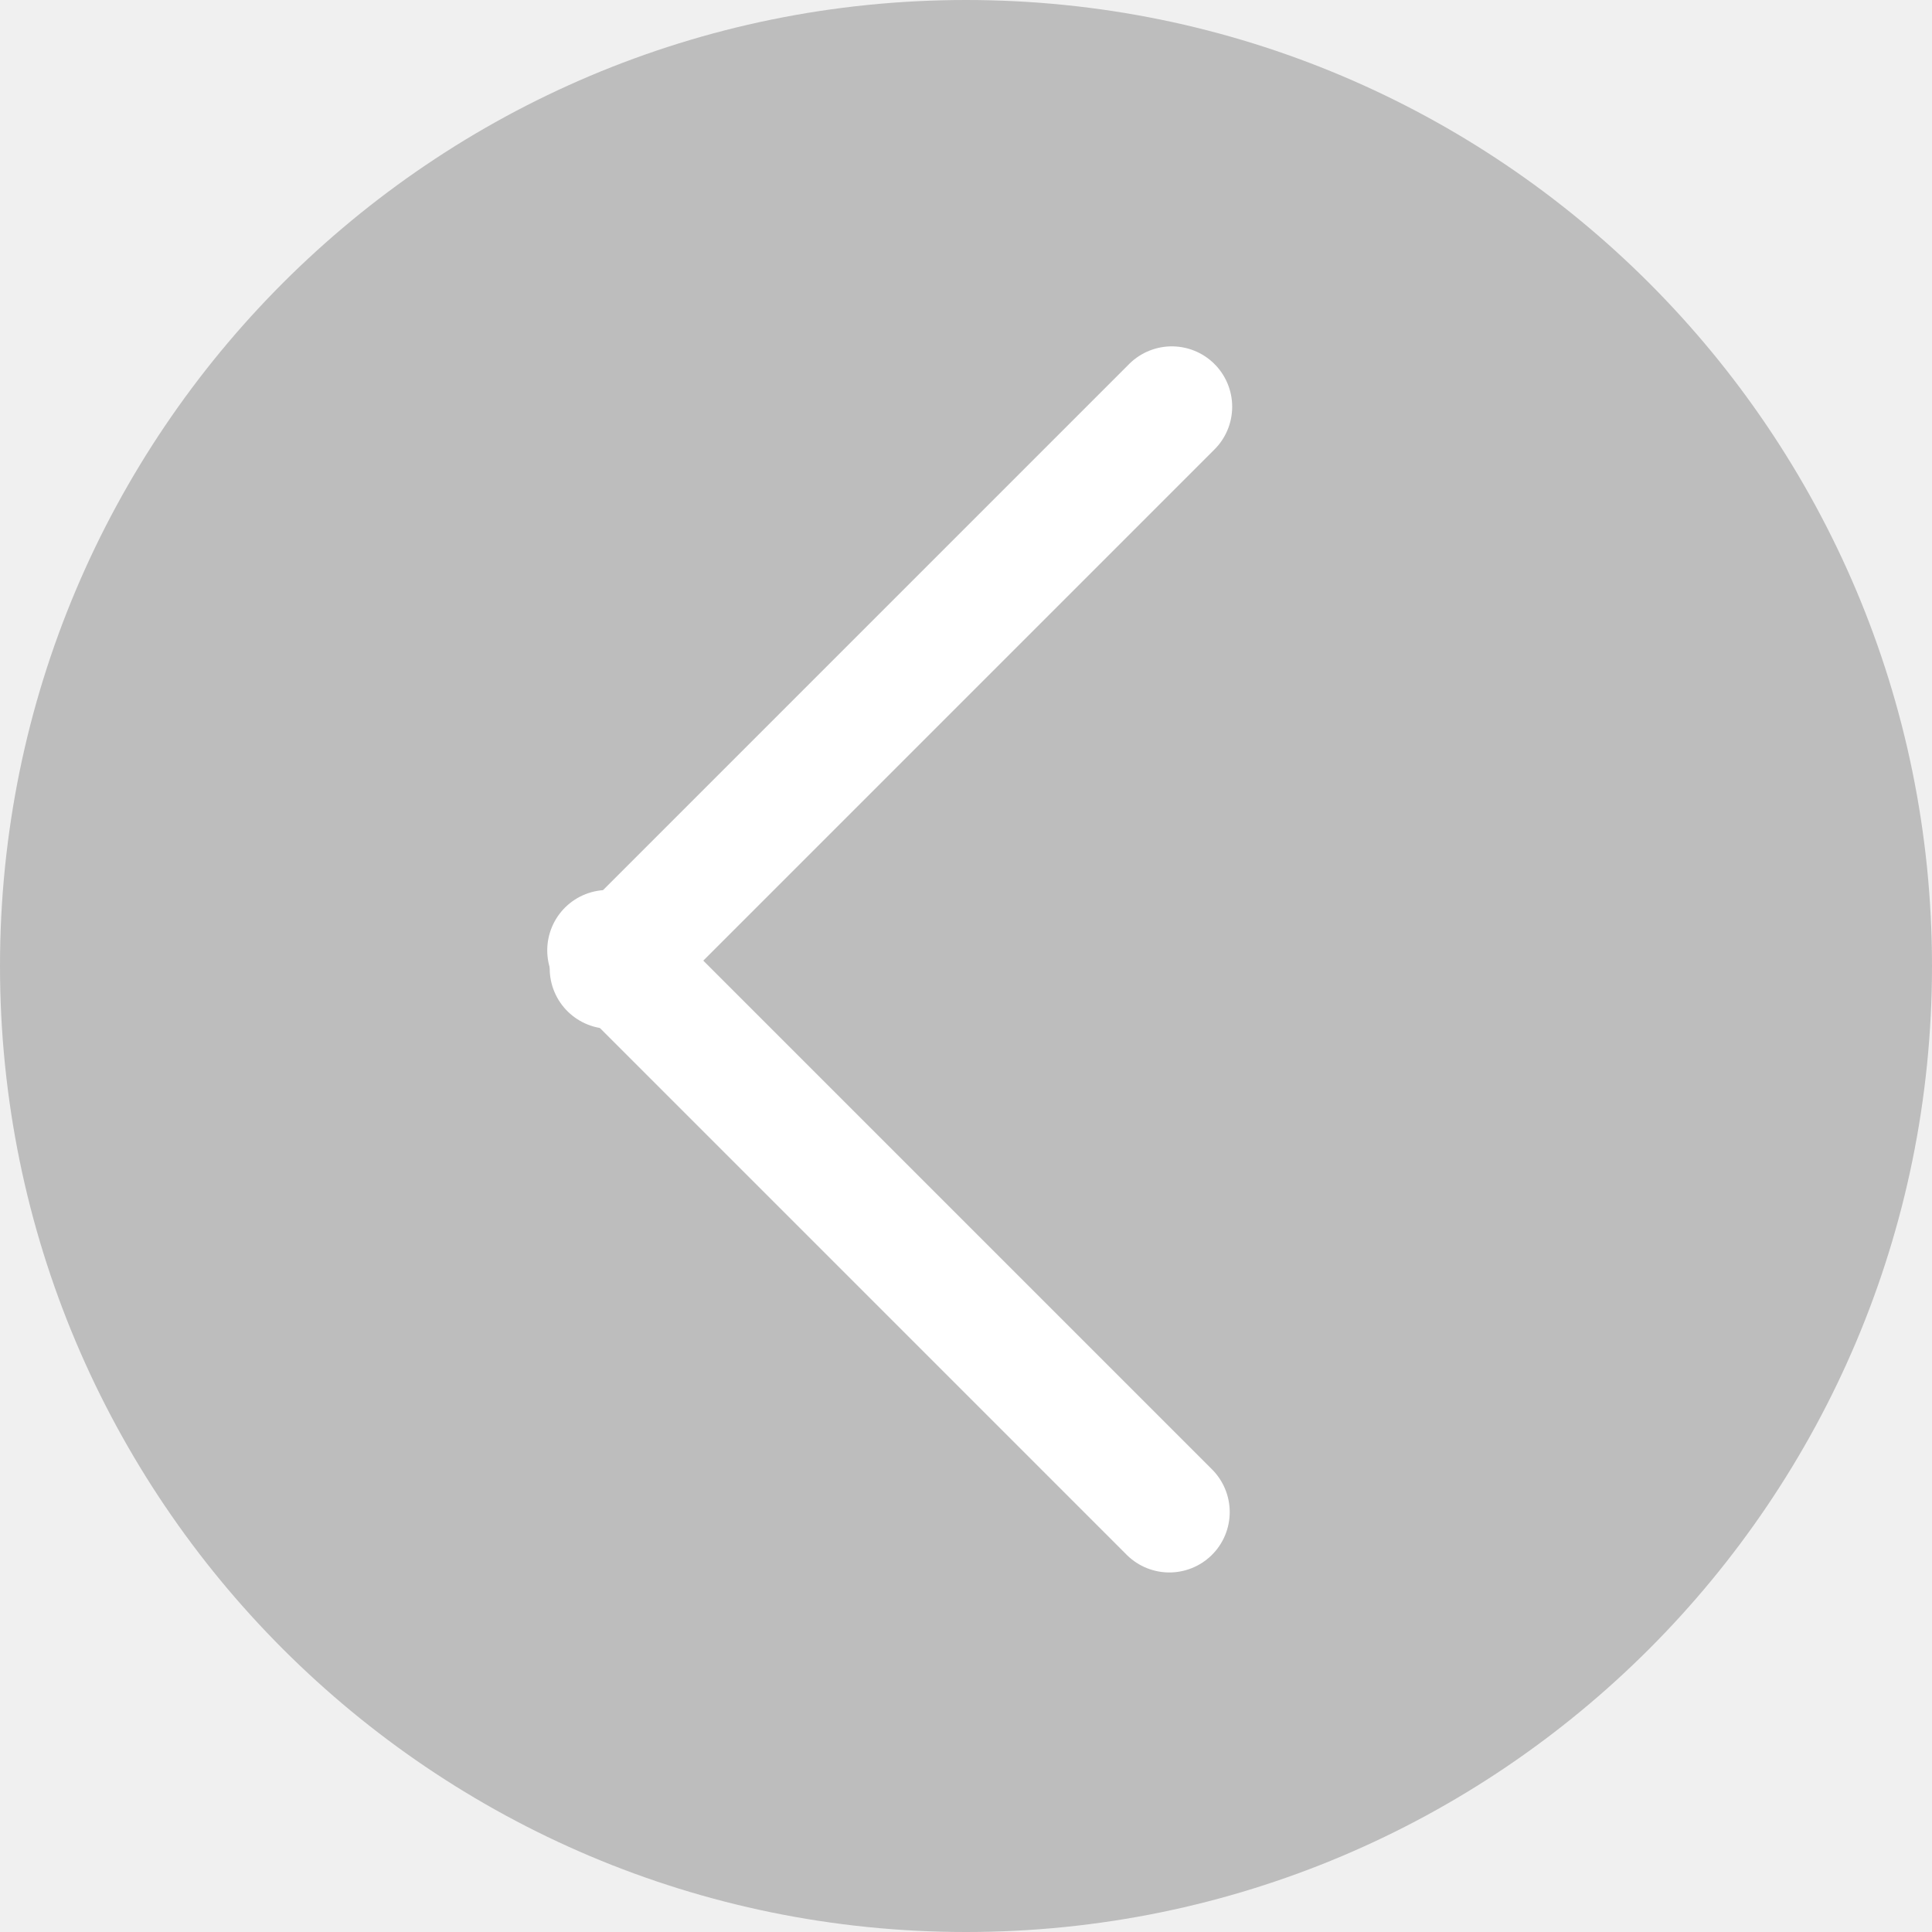
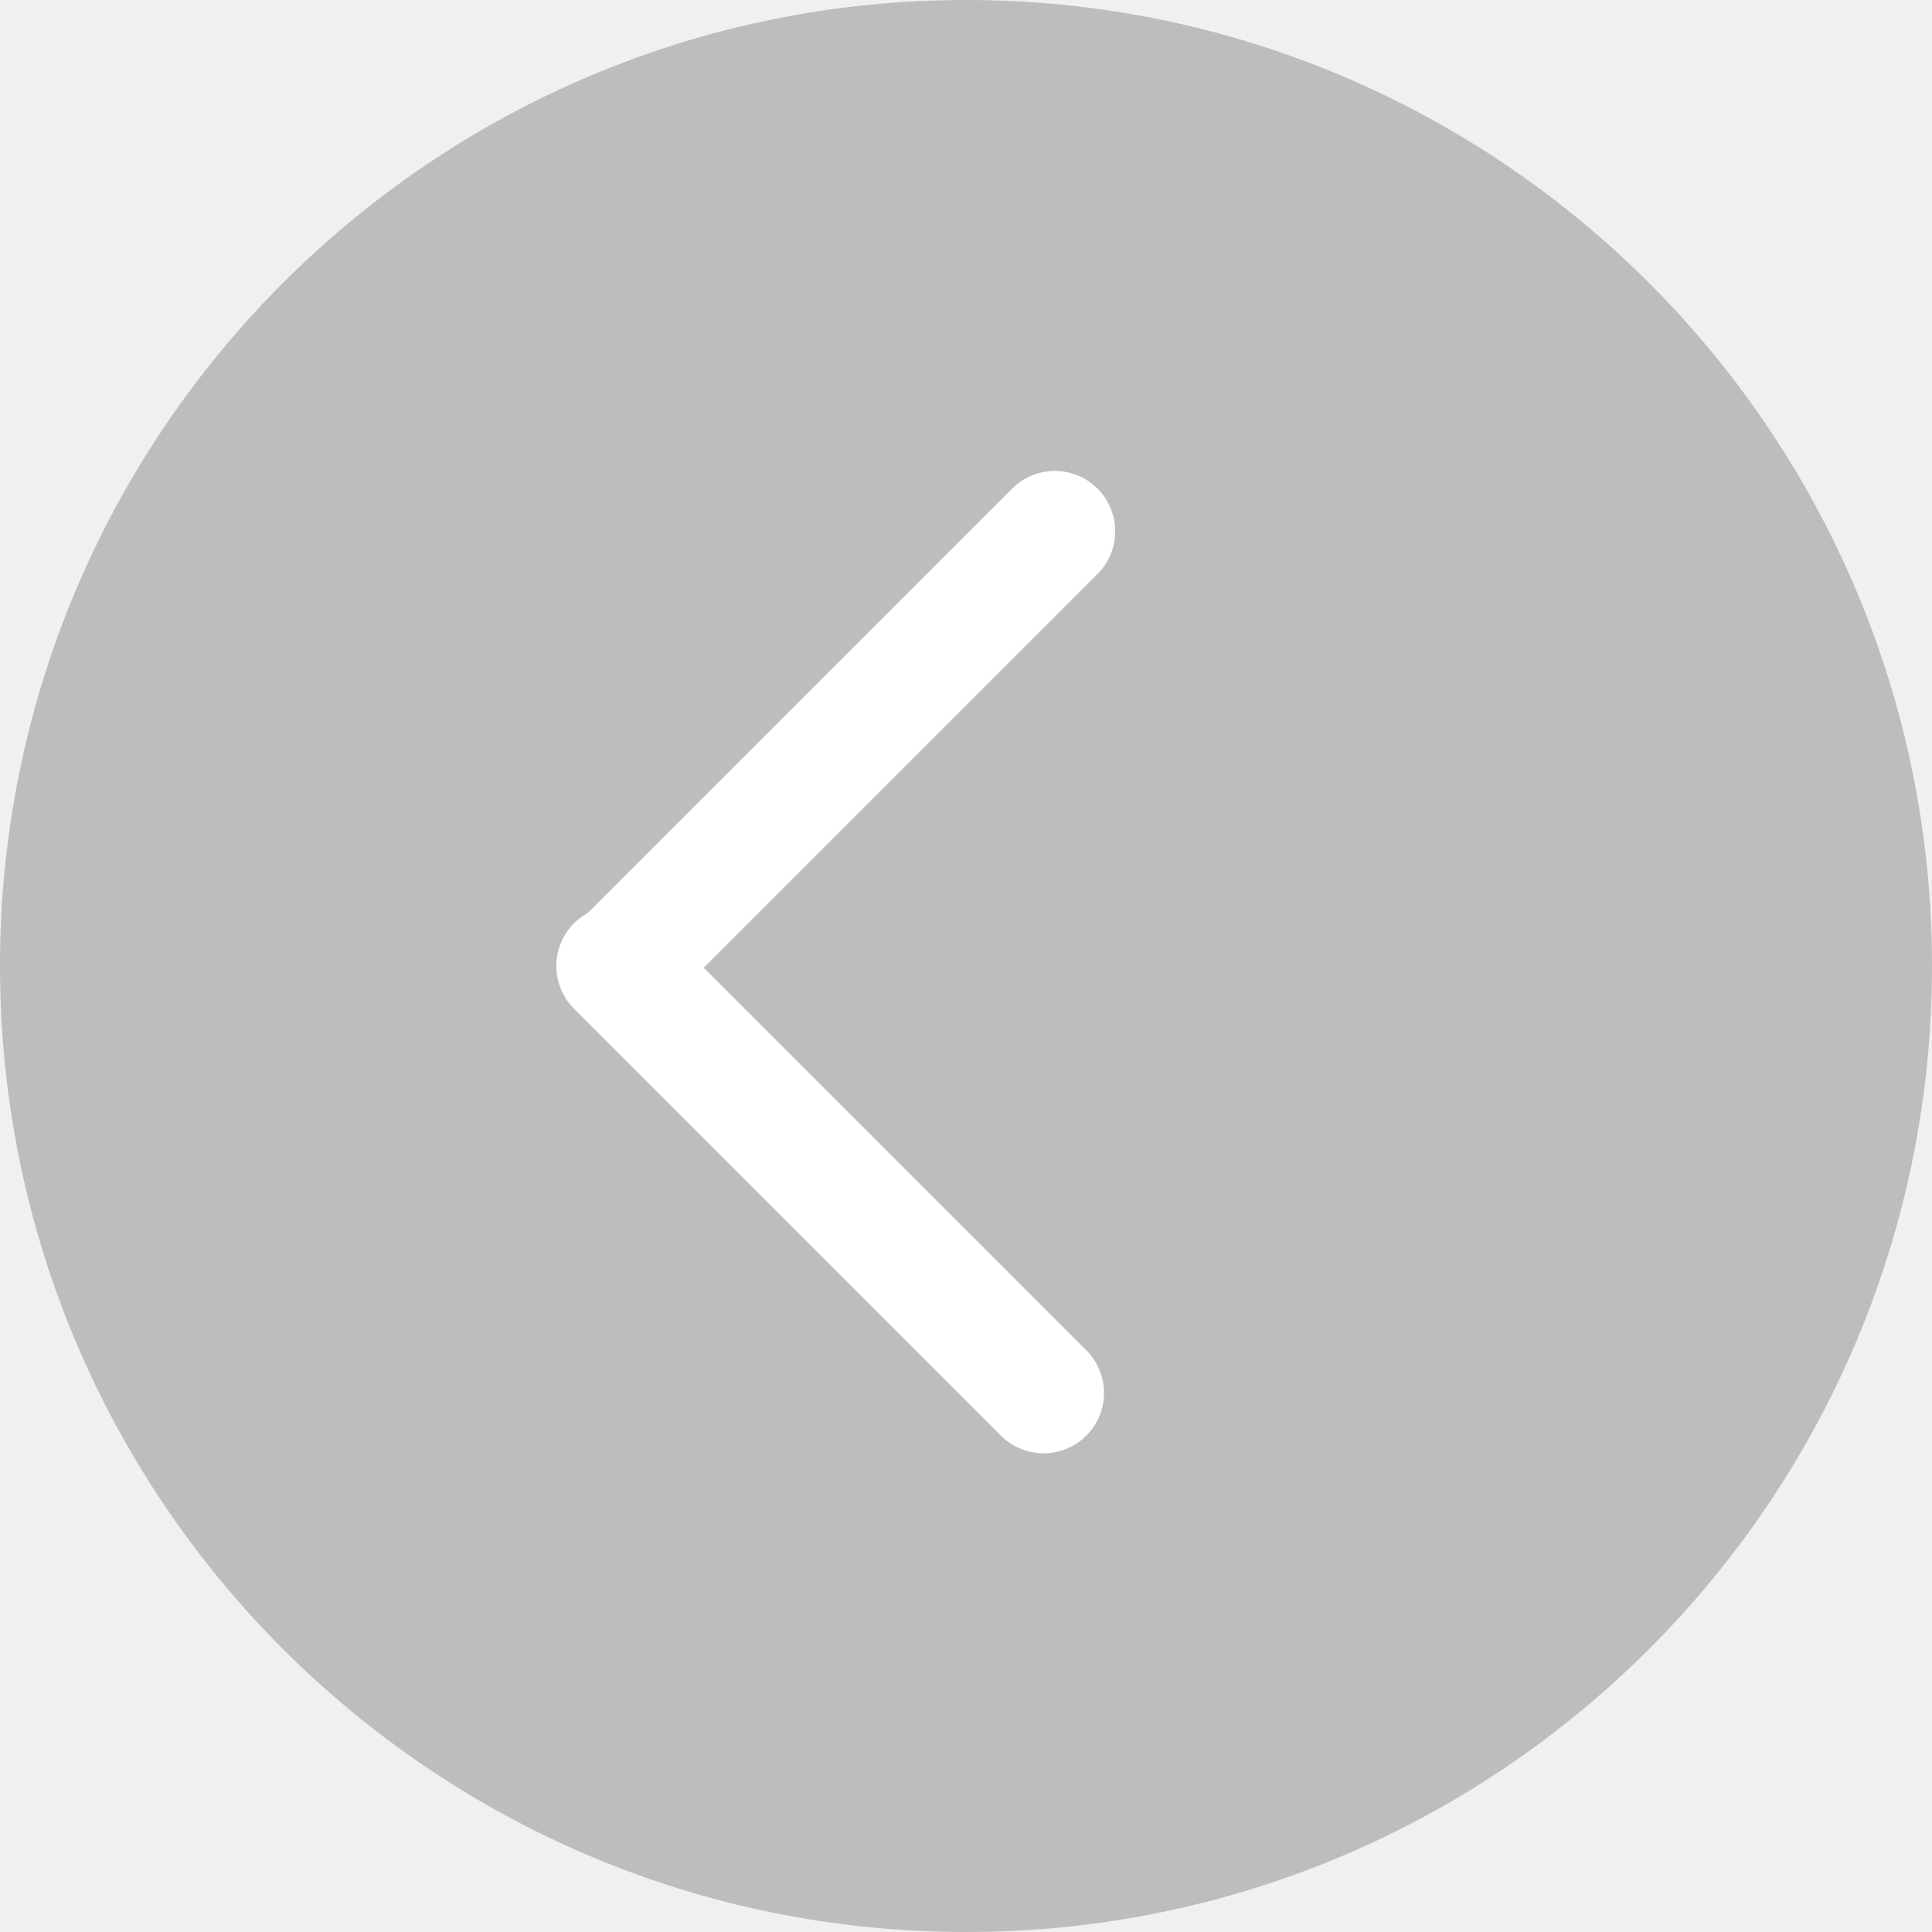
<svg xmlns="http://www.w3.org/2000/svg" width="40" height="40" viewBox="0 0 40 40" fill="none">
  <circle cx="20" cy="20" r="20" fill="#BDBDBD" />
-   <line x1="12.631" y1="20.051" x2="24.261" y2="8.421" stroke="white" stroke-width="2.5" stroke-linecap="round" />
-   <line x1="12.58" y1="19.676" x2="24.21" y2="31.306" stroke="white" stroke-width="2.5" stroke-linecap="round" />
+   <line x1="13" y1="19.839" x2="21.839" y2="11" stroke="white" stroke-width="2.5" stroke-linecap="round" />
+   <line x1="12.768" y1="20" x2="21.607" y2="28.839" stroke="white" stroke-width="2.5" stroke-linecap="round" />
</svg>
